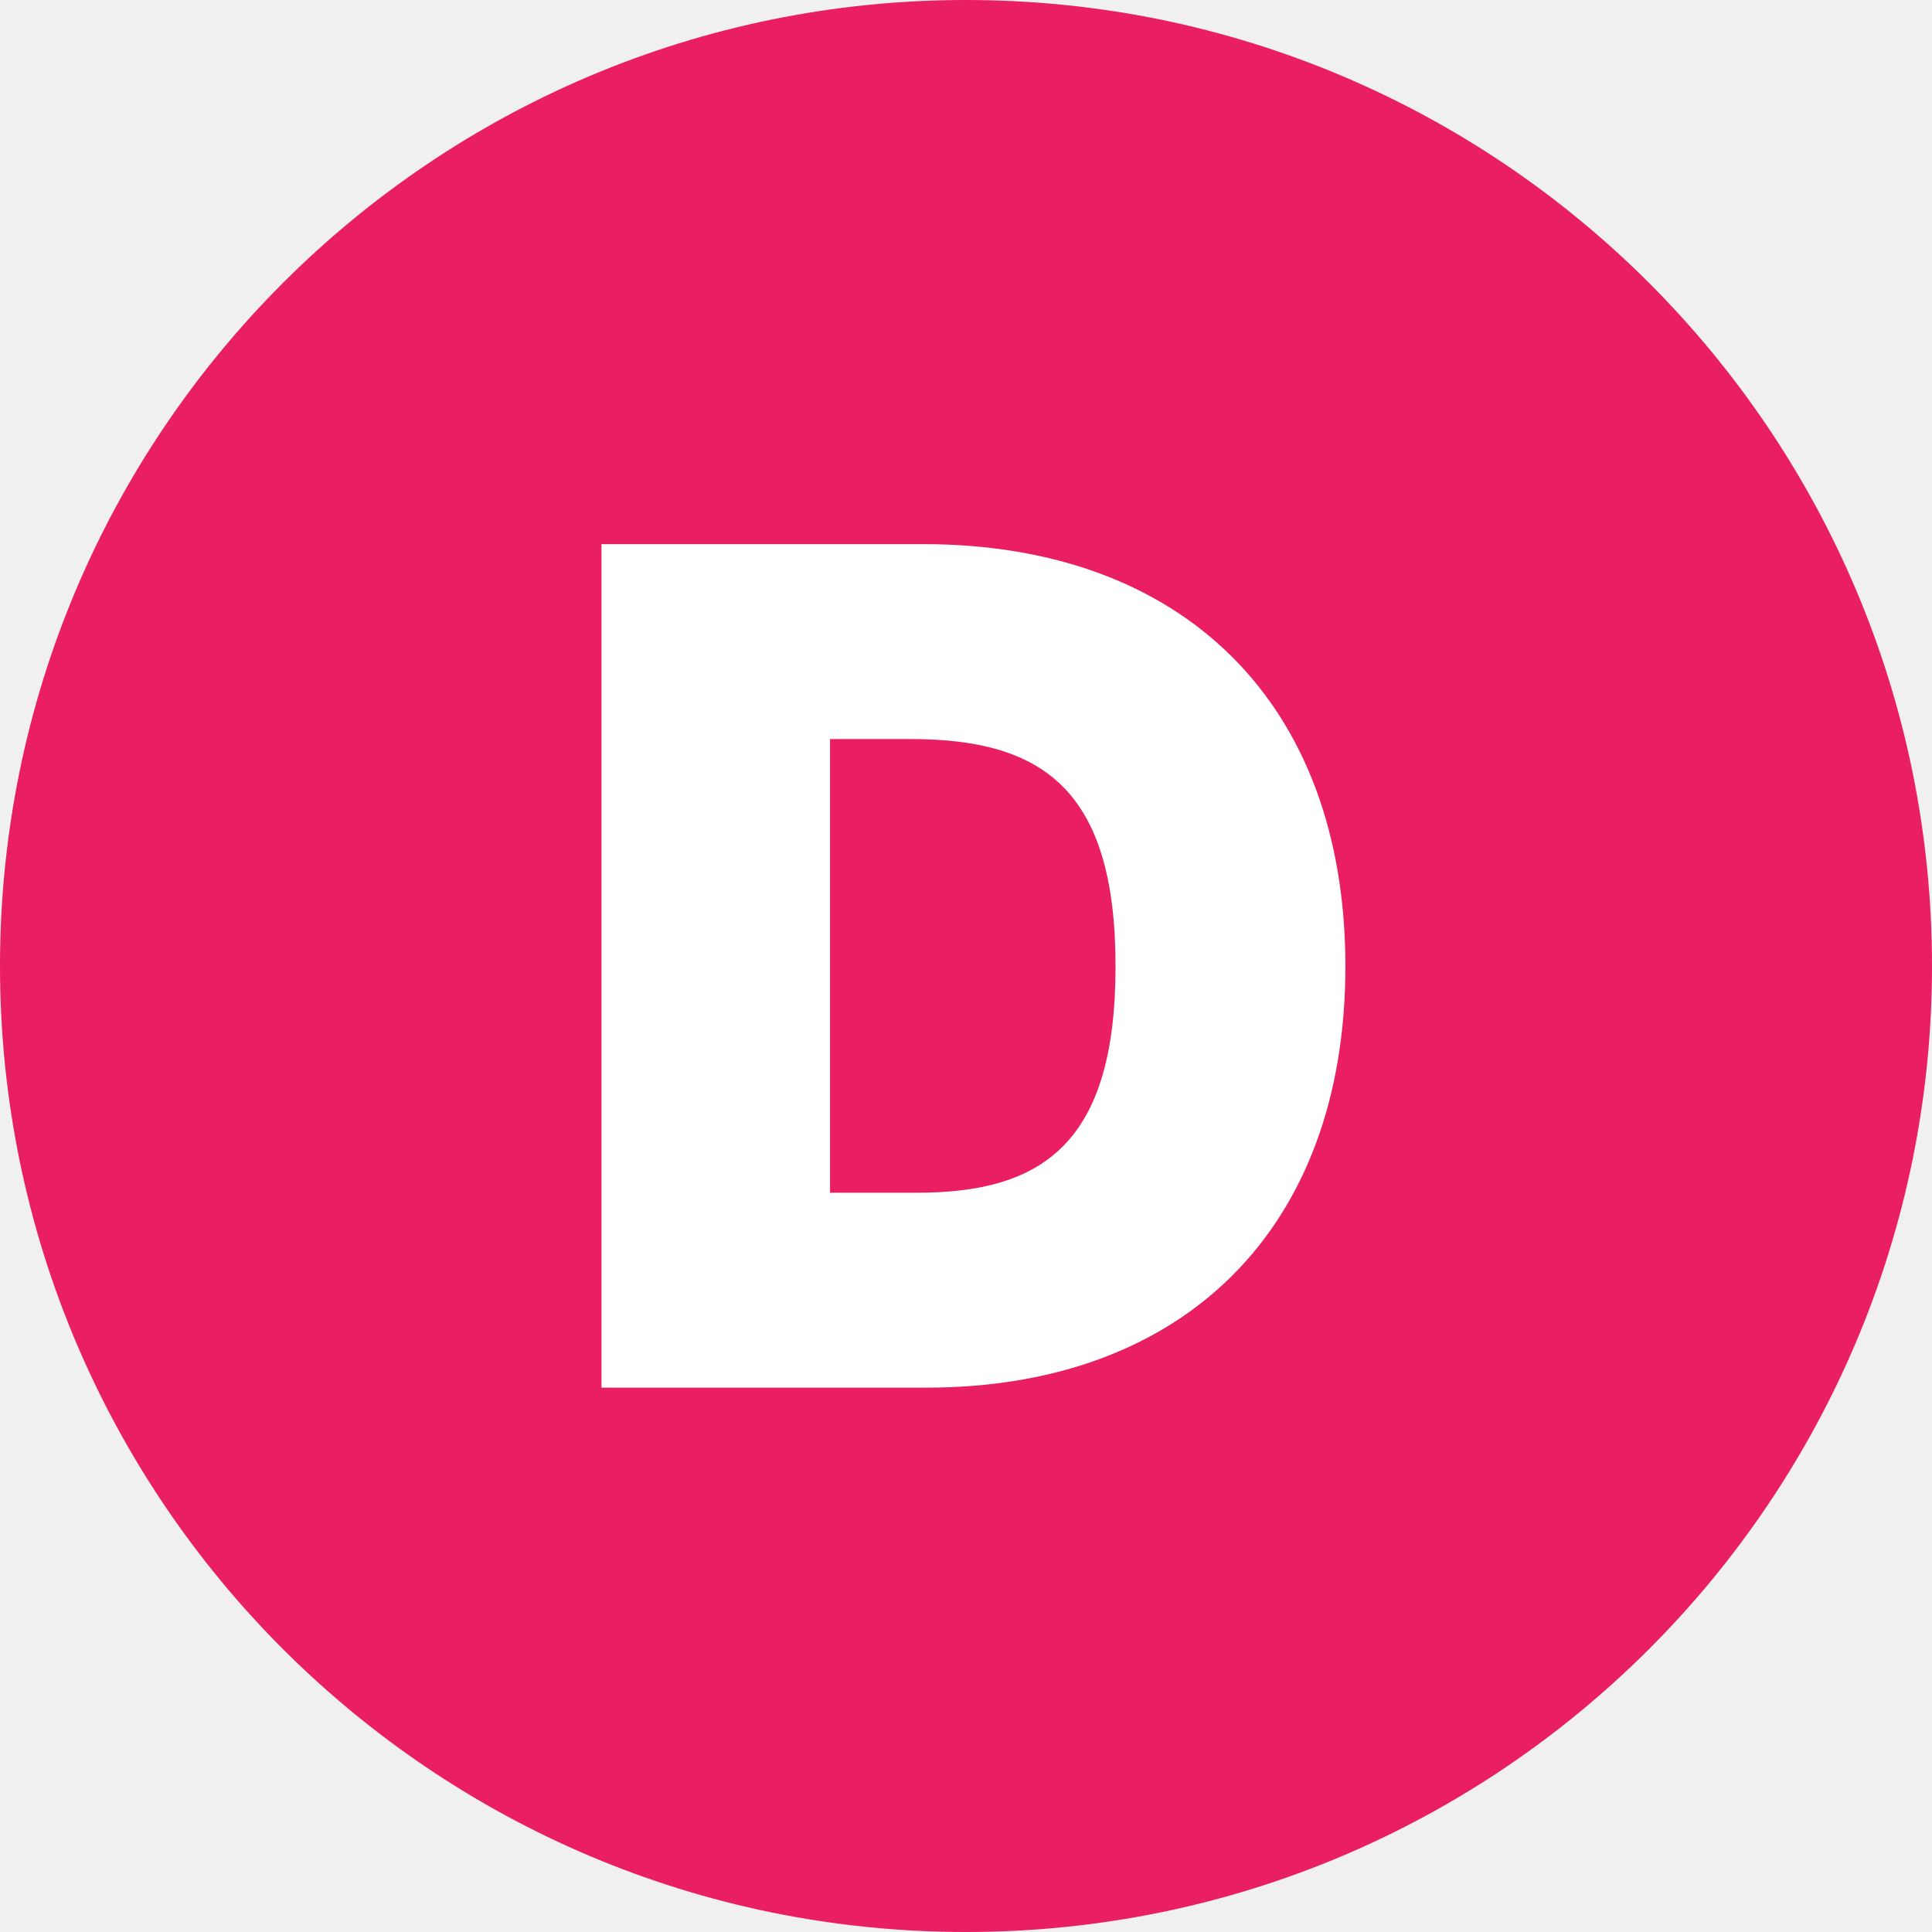
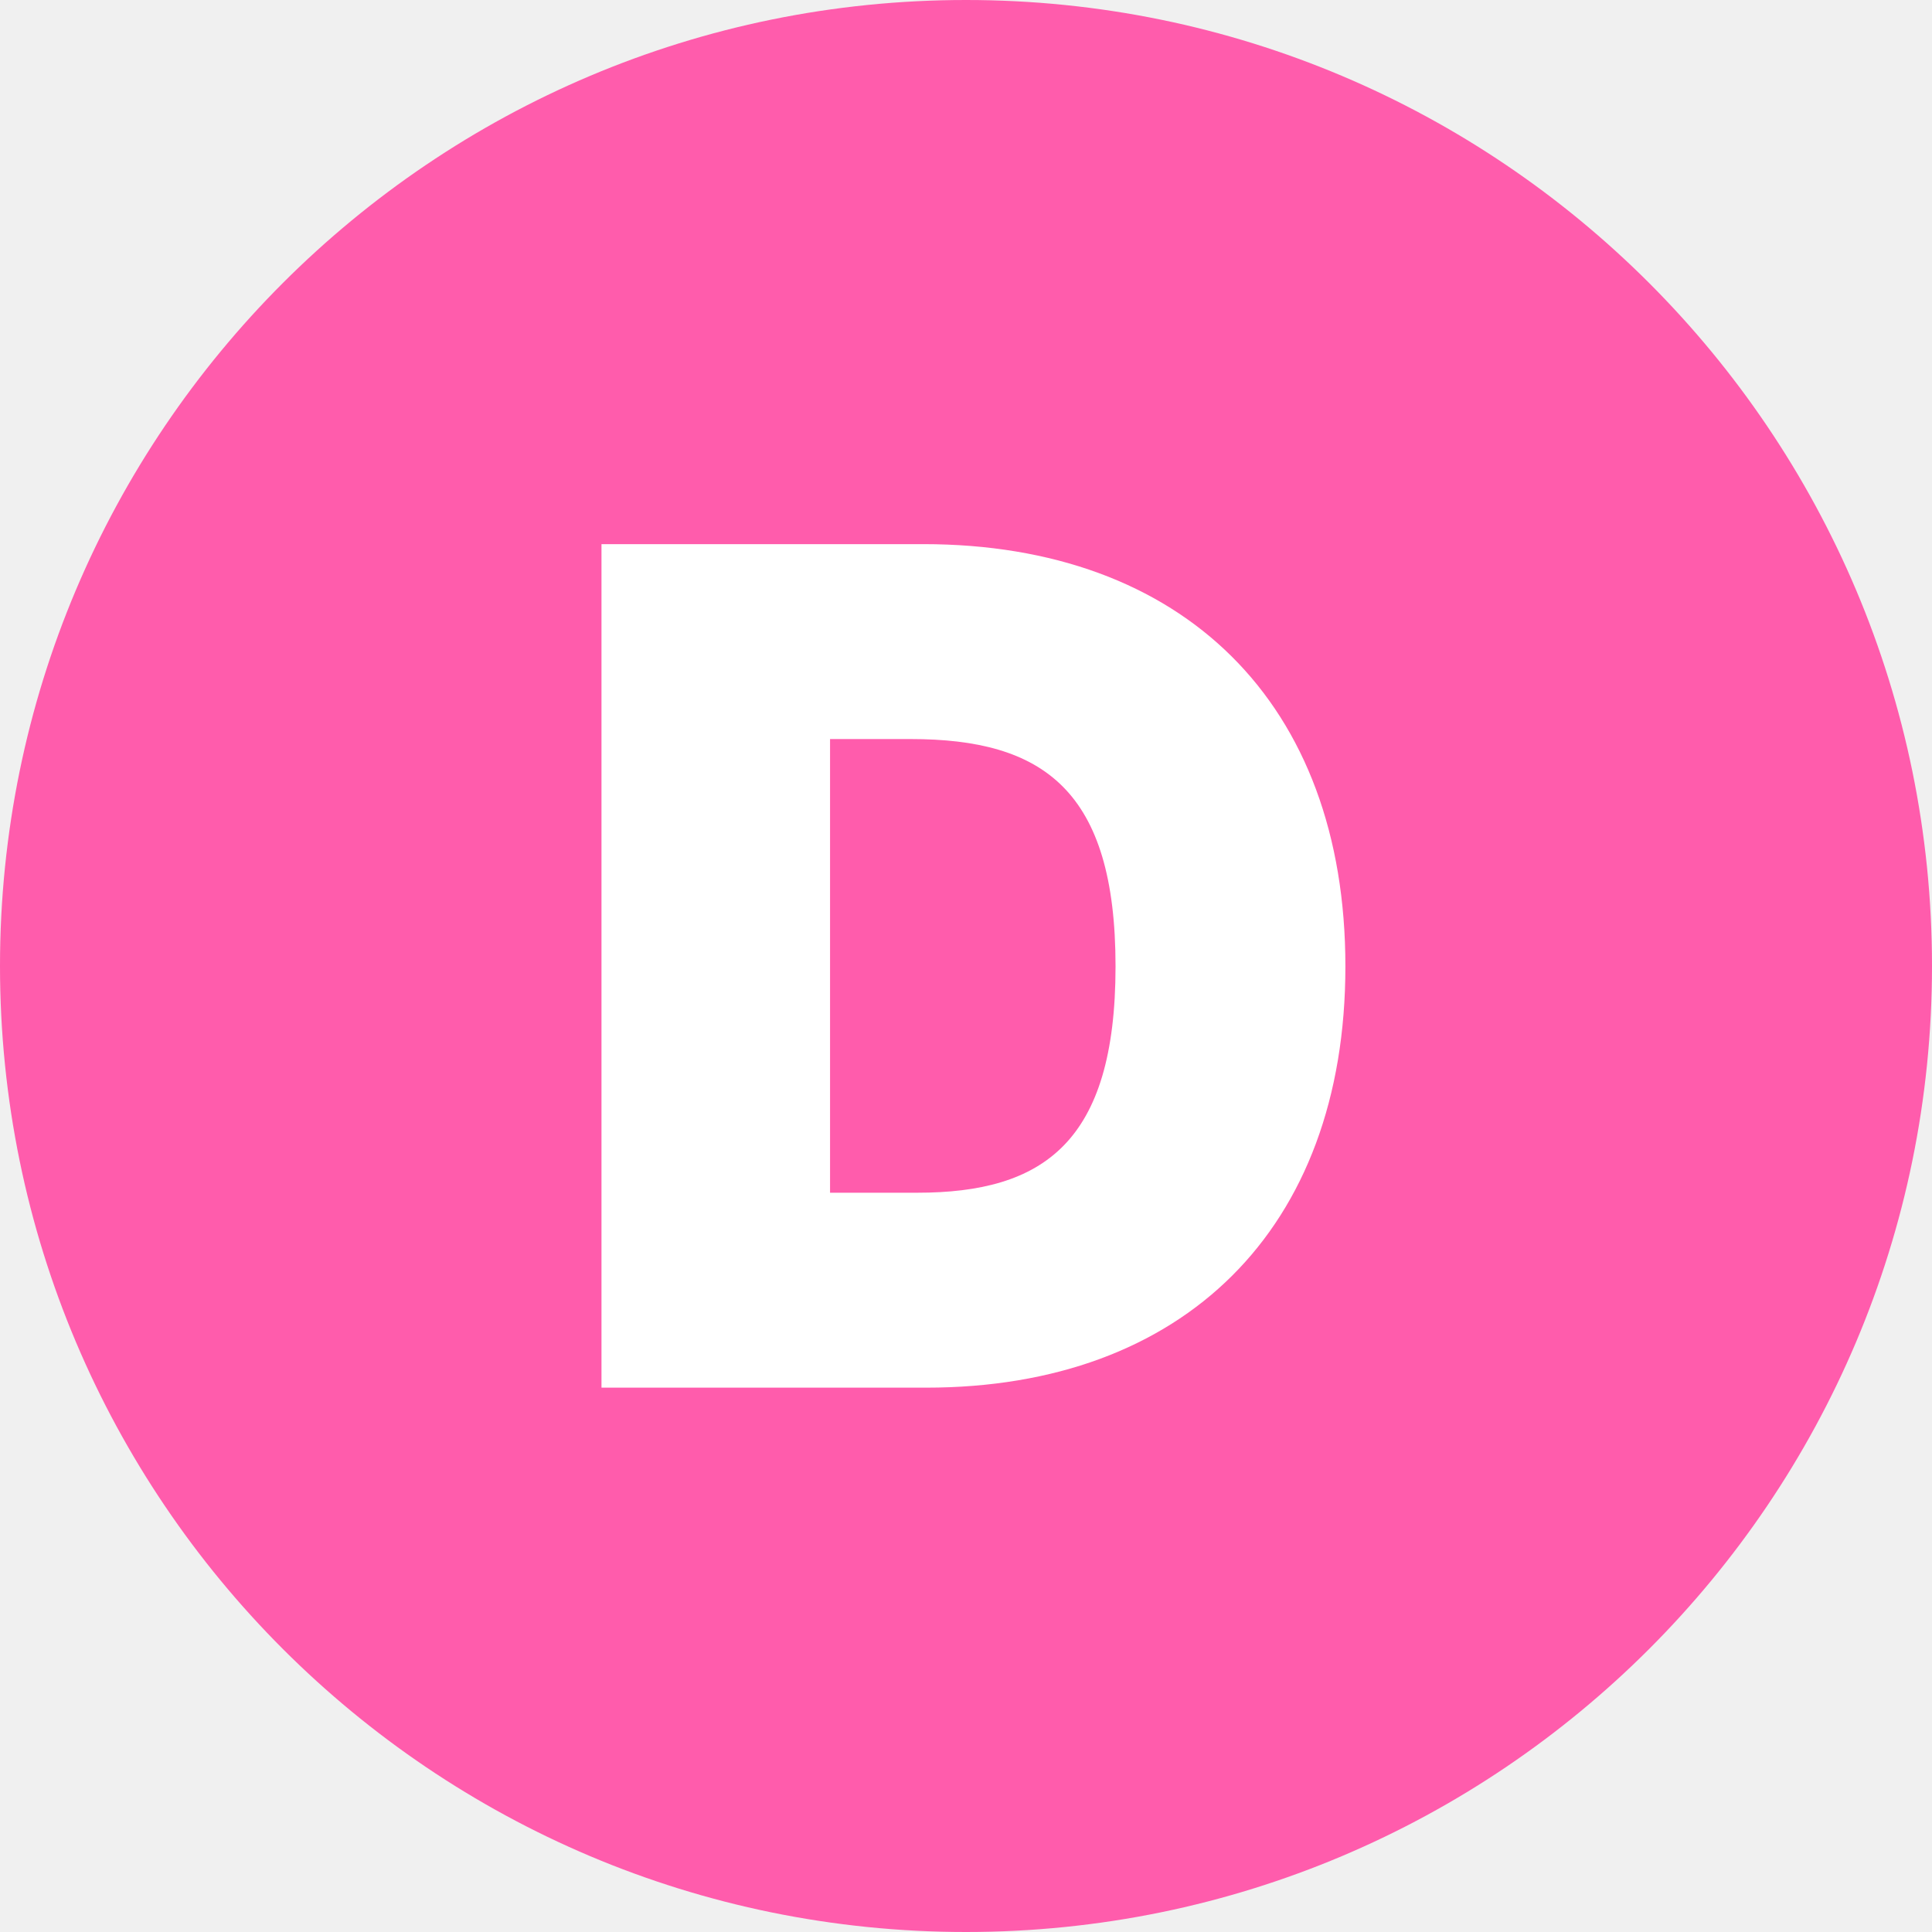
<svg xmlns="http://www.w3.org/2000/svg" viewBox="0 0 70 70" width="70" height="70">
-   <circle cx="35" cy="35" r="35" fill="#E91E63" />
+   <circle cx="35" cy="35" r="35" fill="#FF5CAC" />
  <text x="35" y="35" font-family="system-ui, -apple-system, sans-serif" font-weight="900" font-size="42" fill="#FFFFFF" text-anchor="middle" dominant-baseline="central">D</text>
</svg>
